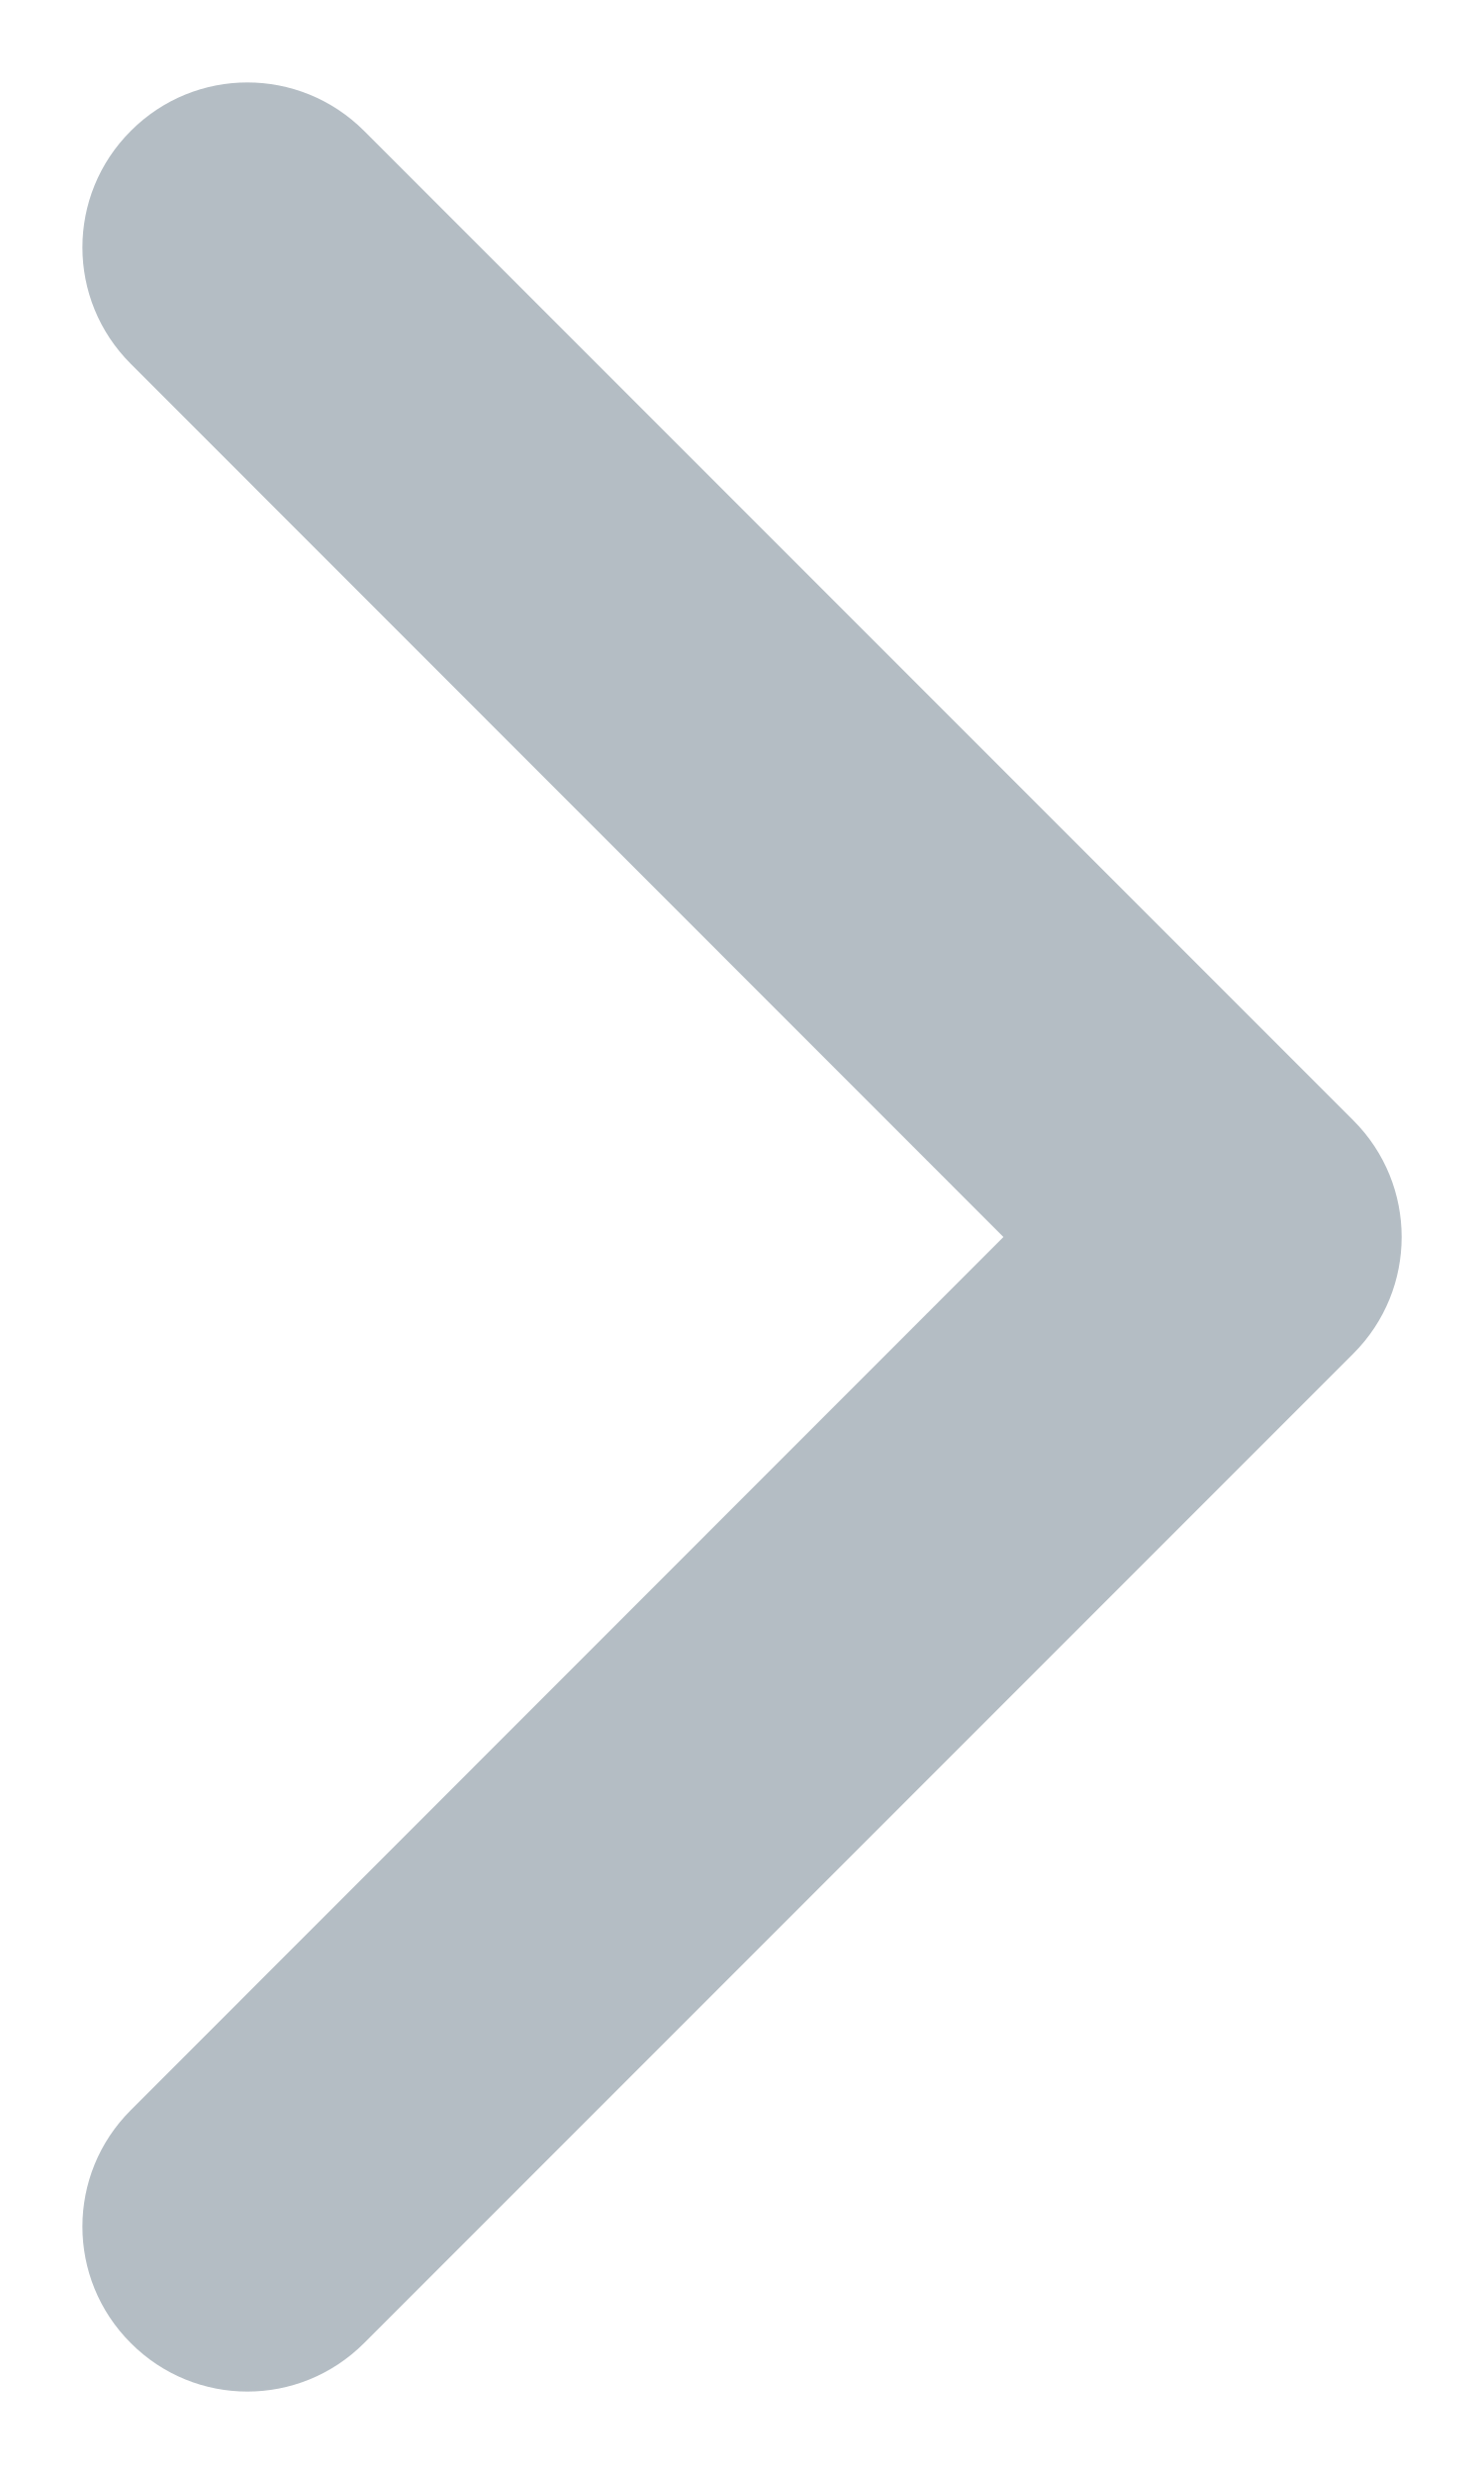
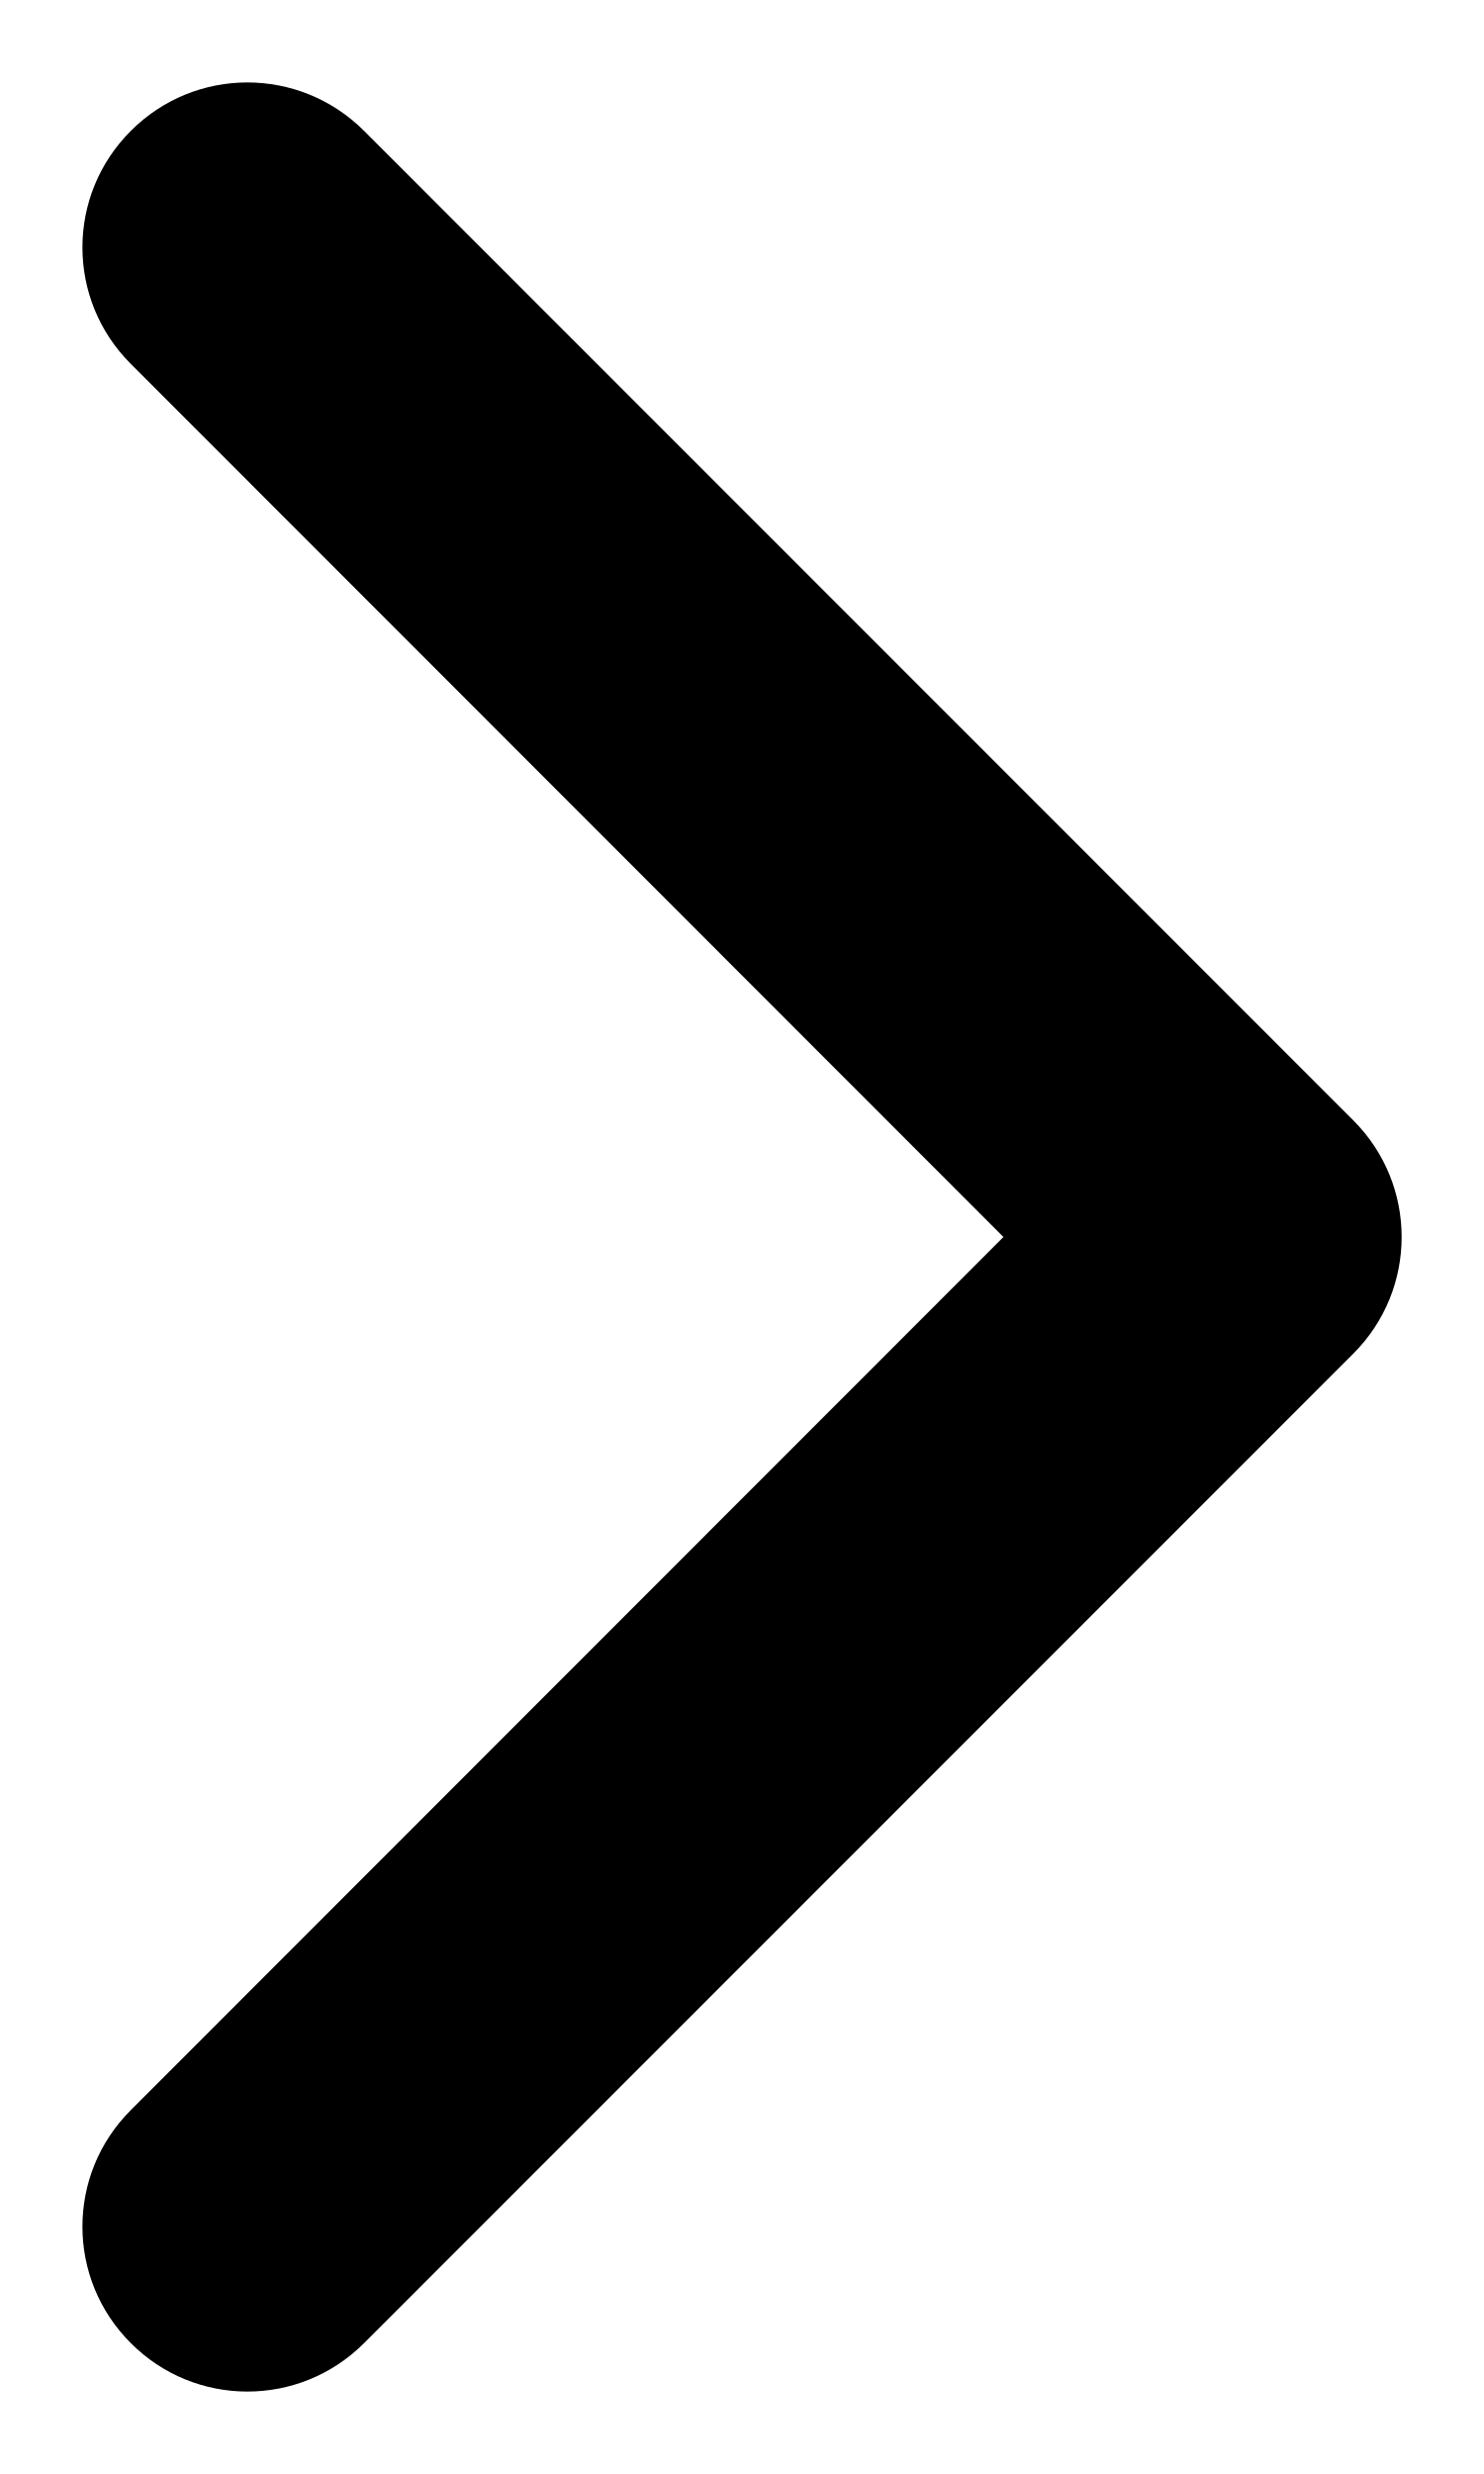
<svg xmlns="http://www.w3.org/2000/svg" width="6" height="10" viewBox="0 0 6 10" fill="none">
-   <path fill-rule="evenodd" clip-rule="evenodd" d="M0.529 0.529C0.789 0.268 1.211 0.268 1.472 0.529L5.472 4.529C5.732 4.789 5.732 5.211 5.472 5.471L1.472 9.471C1.211 9.732 0.789 9.732 0.529 9.471C0.268 9.211 0.268 8.789 0.529 8.529L4.057 5L0.529 1.471C0.268 1.211 0.268 0.789 0.529 0.529Z" fill="#B4BDC4" />
+   <path fill-rule="evenodd" clip-rule="evenodd" d="M0.529 0.529C0.789 0.268 1.211 0.268 1.472 0.529L5.472 4.529C5.732 4.789 5.732 5.211 5.472 5.471L1.472 9.471C1.211 9.732 0.789 9.732 0.529 9.471C0.268 9.211 0.268 8.789 0.529 8.529L4.057 5L0.529 1.471C0.268 1.211 0.268 0.789 0.529 0.529Z" fill="black" />
</svg>
